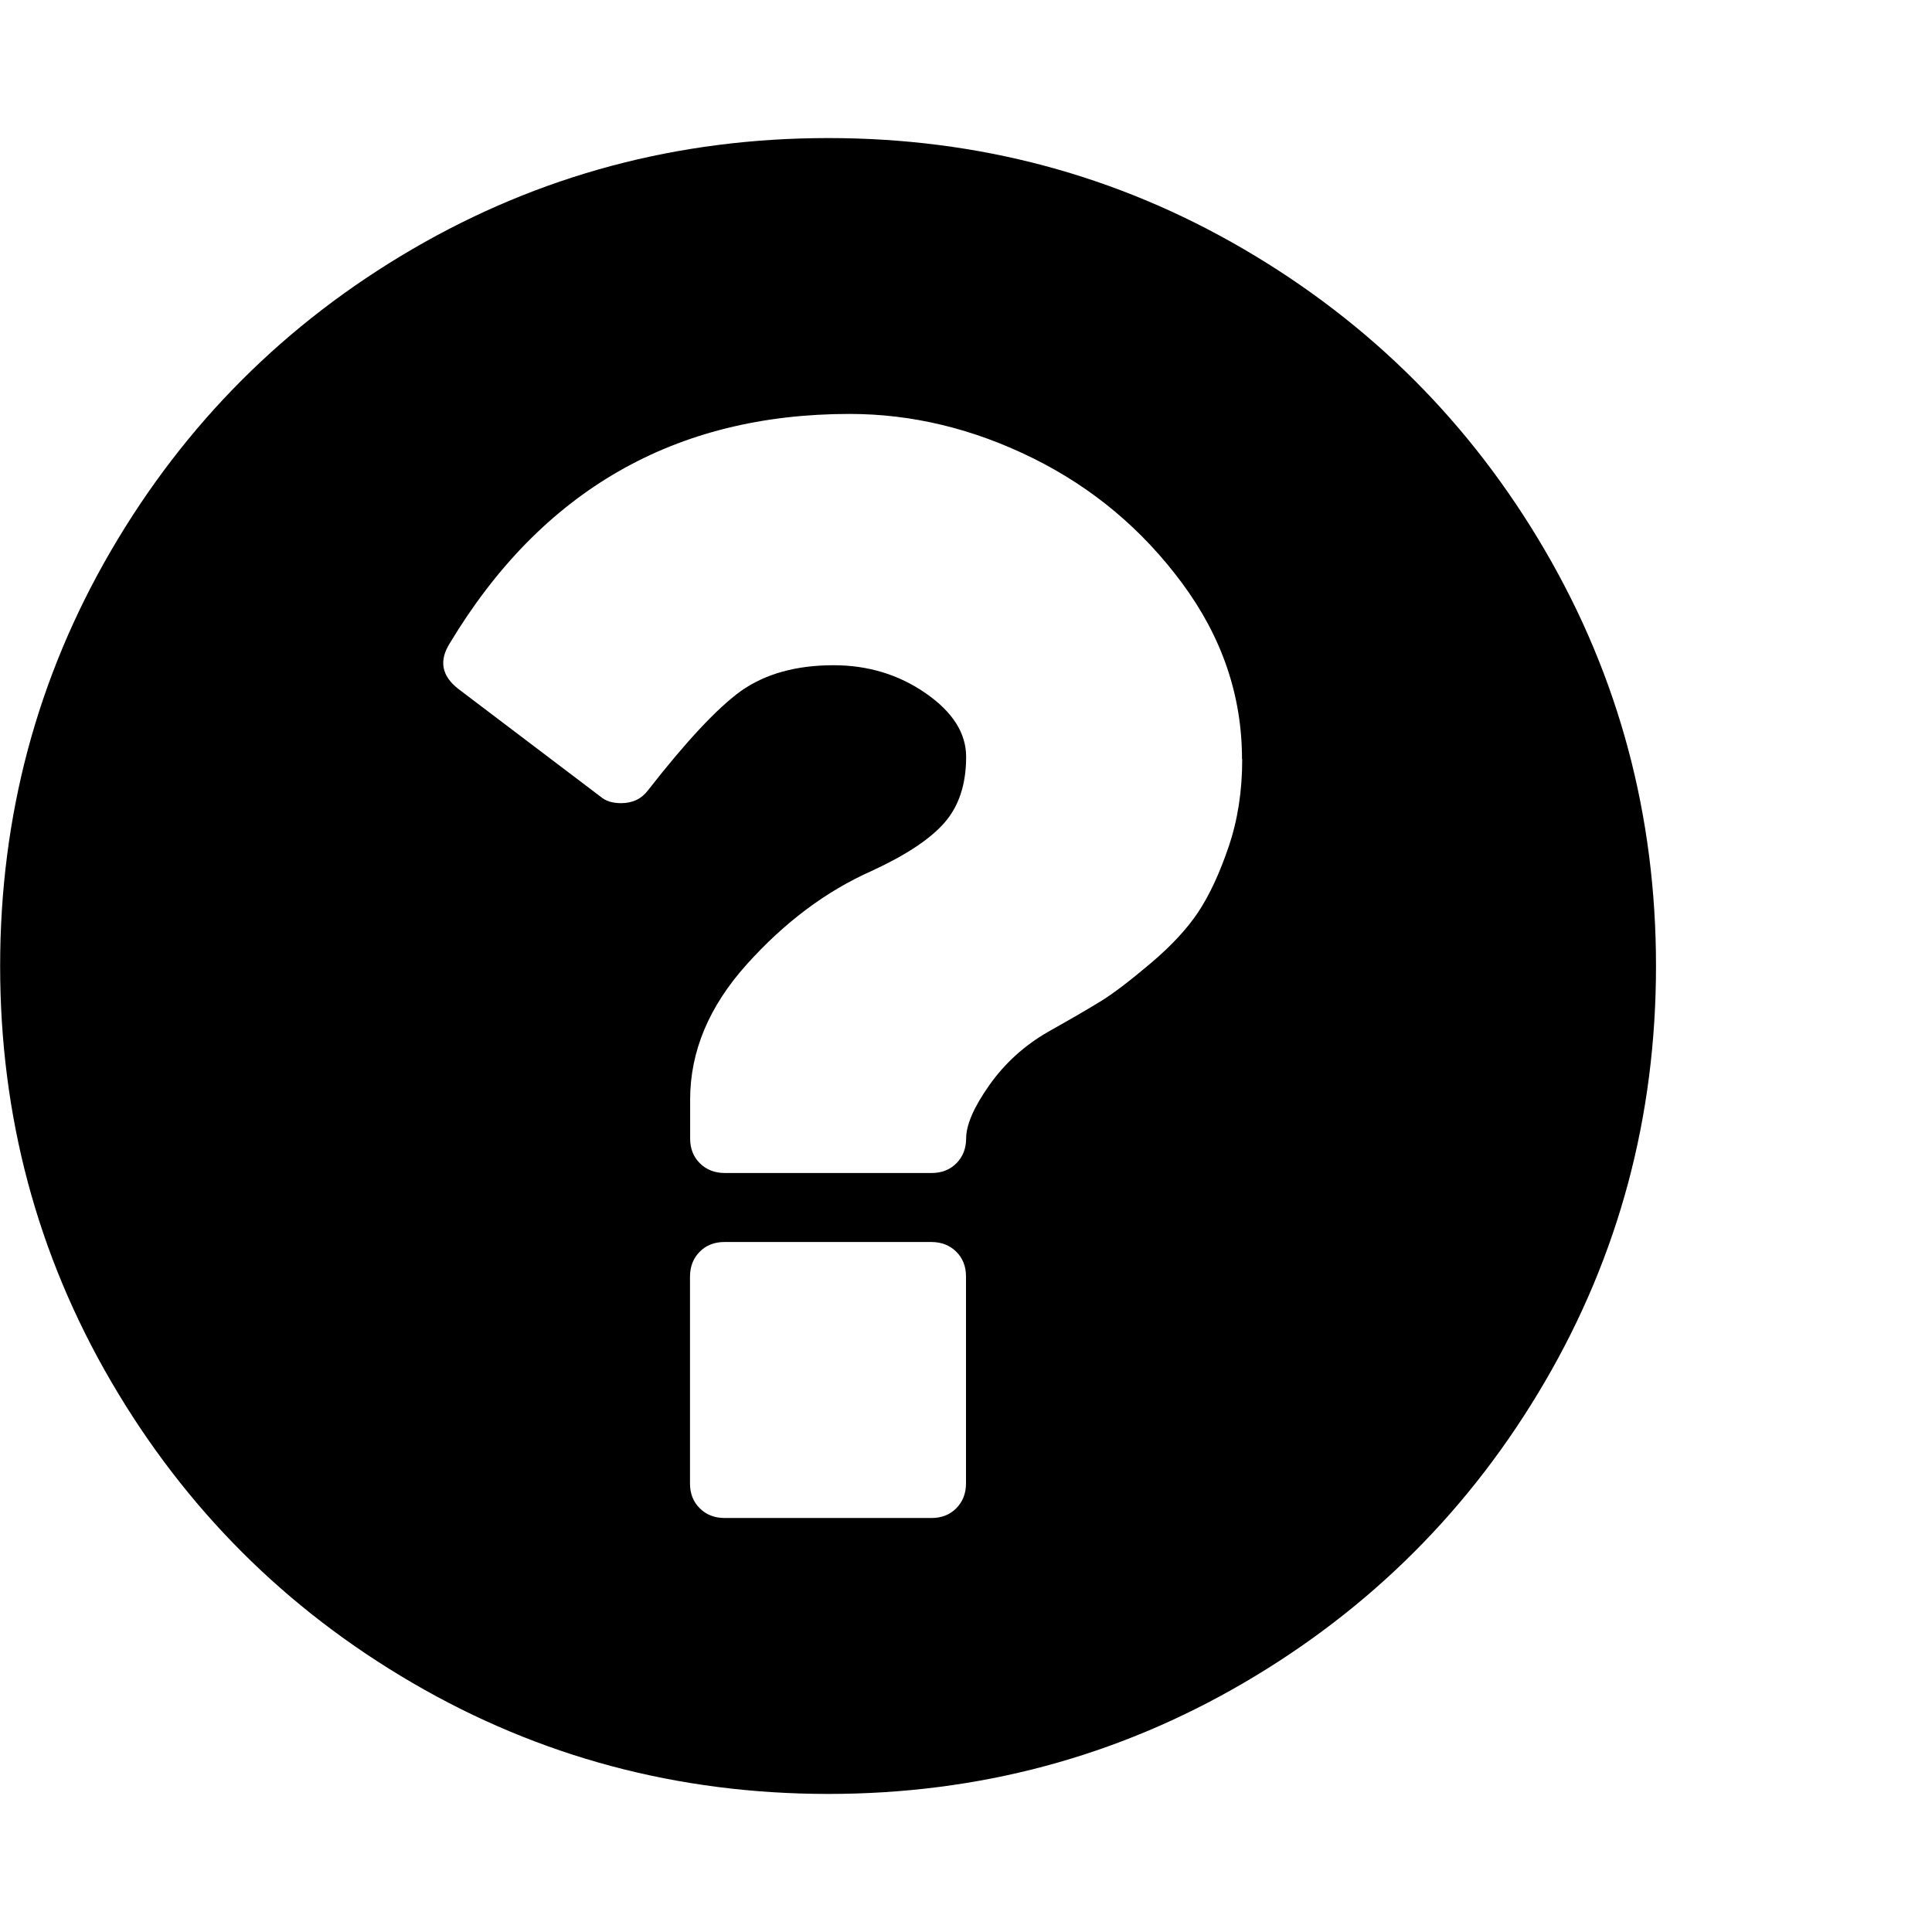
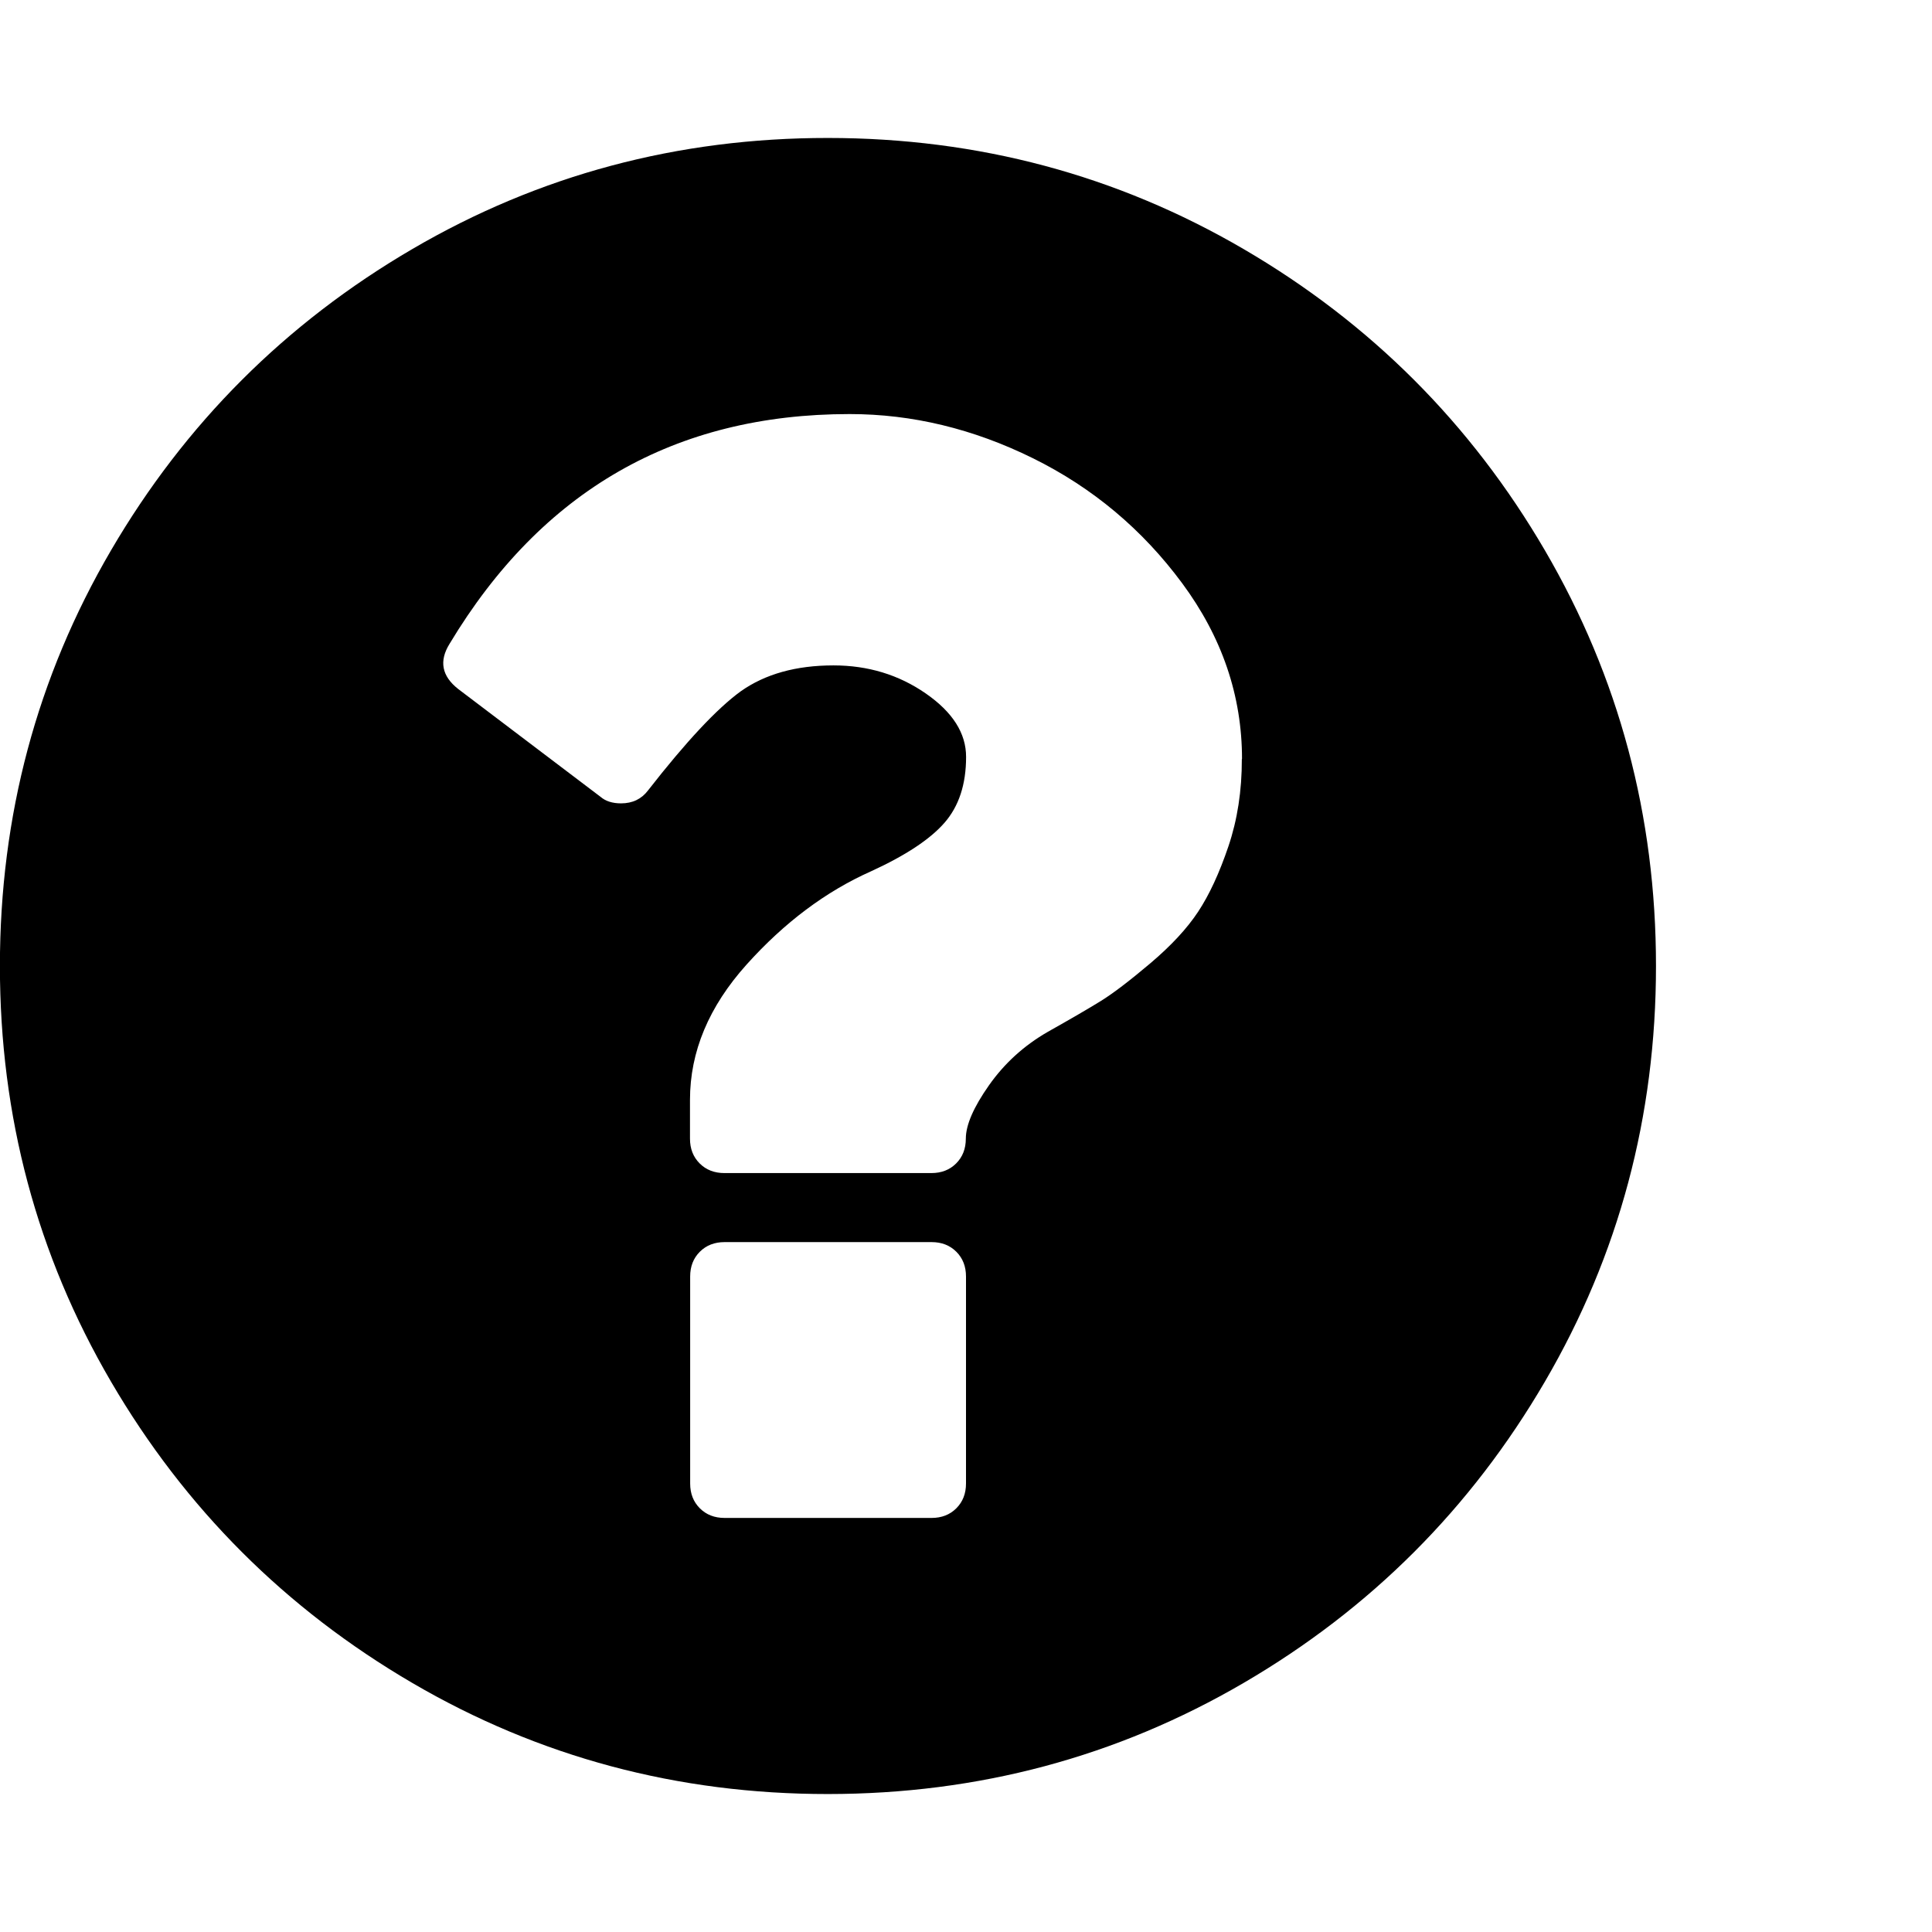
- <svg xmlns="http://www.w3.org/2000/svg" version="1.1" width="28" height="28" viewBox="0 0 28 28">
-   <path d="M14 21.5v-3q0-0.219-0.141-0.359t-0.359-0.141h-3q-0.219 0-0.359 0.141t-0.141 0.359v3q0 0.219 0.141 0.359t0.359 0.141h3q0.219 0 0.359-0.141t0.141-0.359zM18 11q0-1.375-0.867-2.547t-2.164-1.813-2.656-0.641q-3.797 0-5.797 3.328-0.234 0.375 0.125 0.656l2.063 1.563q0.109 0.094 0.297 0.094 0.25 0 0.391-0.187 0.828-1.062 1.344-1.437 0.531-0.375 1.344-0.375 0.75 0 1.336 0.406t0.586 0.922q0 0.594-0.313 0.953t-1.062 0.703q-0.984 0.438-1.805 1.352t-0.82 1.961v0.562q0 0.219 0.141 0.359t0.359 0.141h3q0.219 0 0.359-0.141t0.141-0.359q0-0.297 0.336-0.773t0.852-0.773q0.5-0.281 0.766-0.445t0.719-0.547 0.695-0.75 0.438-0.945 0.195-1.266zM24 14q0 3.266-1.609 6.023t-4.367 4.367-6.023 1.609-6.023-1.609-4.367-4.367-1.609-6.023 1.609-6.023 4.367-4.367 6.023-1.609 6.023 1.609 4.367 4.367 1.609 6.023z" fill="#000000" />
+ <svg xmlns="http://www.w3.org/2000/svg" version="1.1" width="22" height="22" viewBox="0 0 22 22">
+   <path d="M11 16.893v-2.357q0-0.172-0.11-0.282t-0.282-0.11h-2.357q-0.172 0-0.282 0.11t-0.11 0.282v2.357q0 0.172 0.11 0.282t0.282 0.11h2.357q0.172 0 0.282-0.11t0.11-0.282zM14.143 8.643q0-1.080-0.681-2.001t-1.7-1.424-2.087-0.503q-2.983 0-4.555 2.615-0.184 0.295 0.098 0.516l1.621 1.228q0.086 0.074 0.233 0.074 0.196 0 0.307-0.147 0.651-0.835 1.056-1.129 0.417-0.295 1.056-0.295 0.589 0 1.050 0.319t0.46 0.724q0 0.467-0.246 0.749t-0.835 0.552q-0.773 0.344-1.418 1.062t-0.645 1.541v0.442q0 0.172 0.11 0.282t0.282 0.11h2.357q0.172 0 0.282-0.11t0.11-0.282q0-0.233 0.264-0.608t0.669-0.608q0.393-0.221 0.602-0.35t0.565-0.43 0.546-0.589 0.344-0.743 0.153-0.994zM18.857 11q0 2.566-1.265 4.733t-3.431 3.431-4.733 1.265-4.733-1.265-3.431-3.431-1.265-4.733 1.265-4.733 3.431-3.431 4.733-1.265 4.733 1.265 3.431 3.431 1.265 4.733z" fill="#000000" />
</svg>
